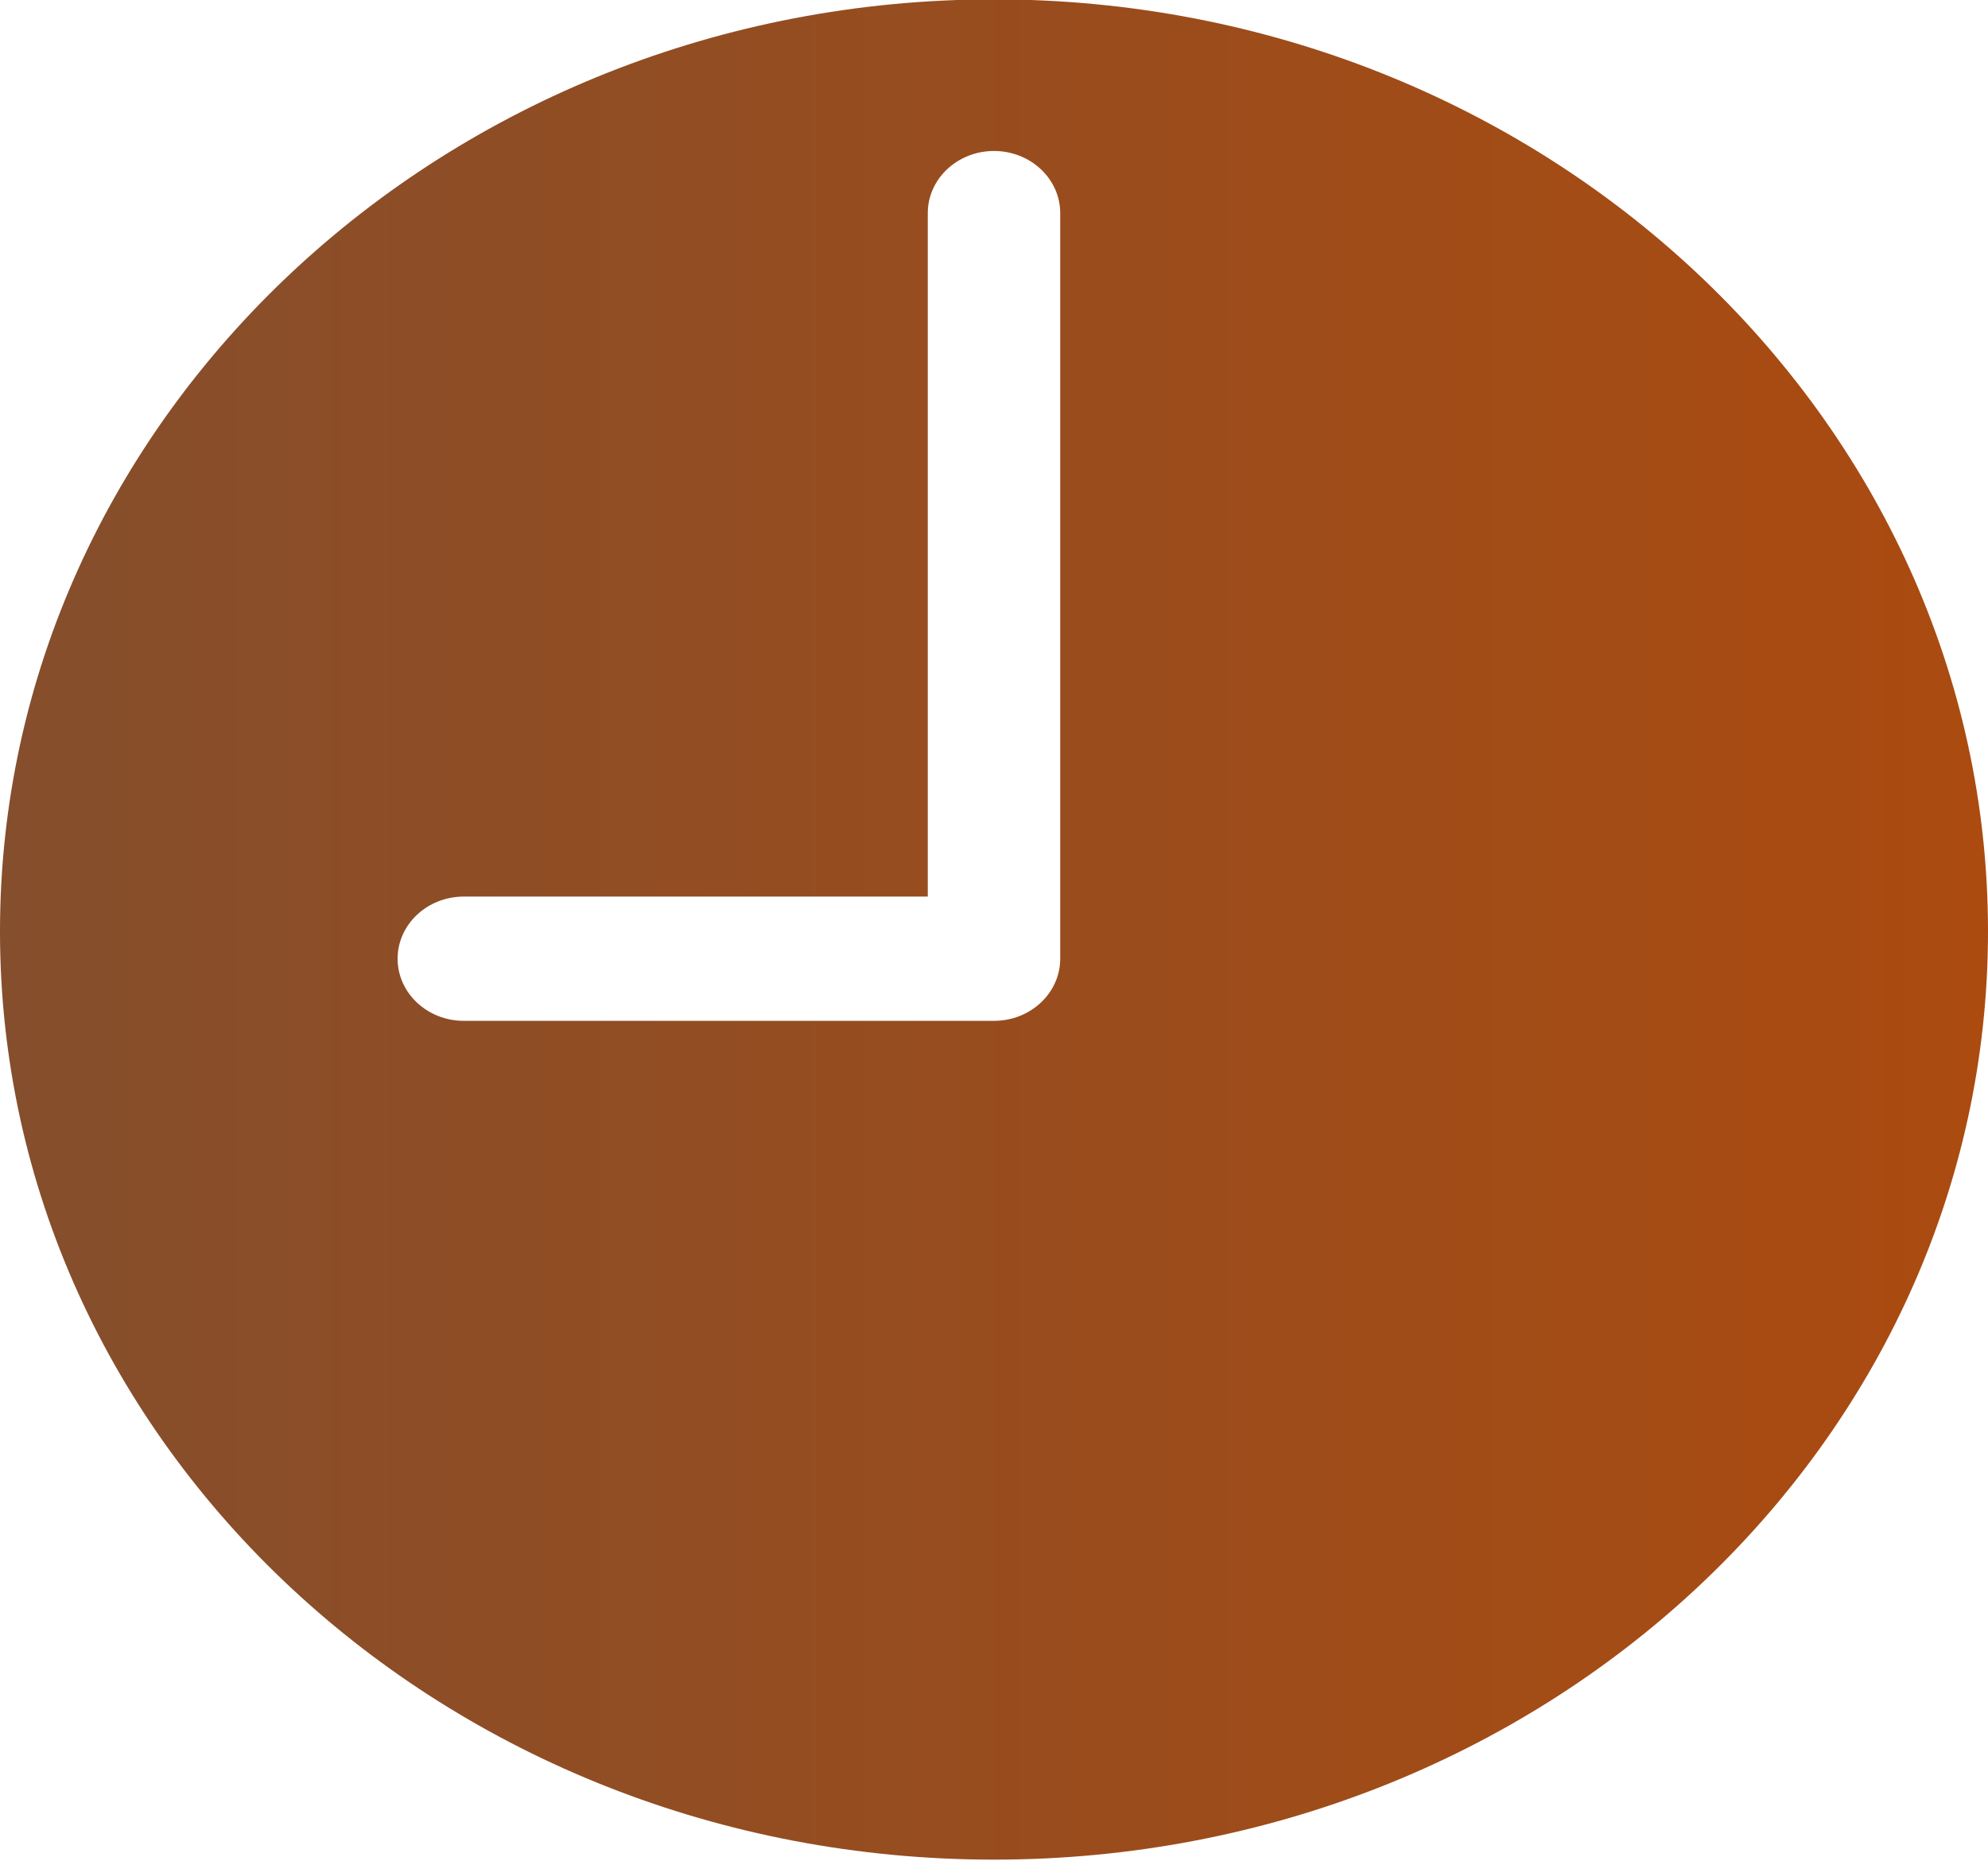
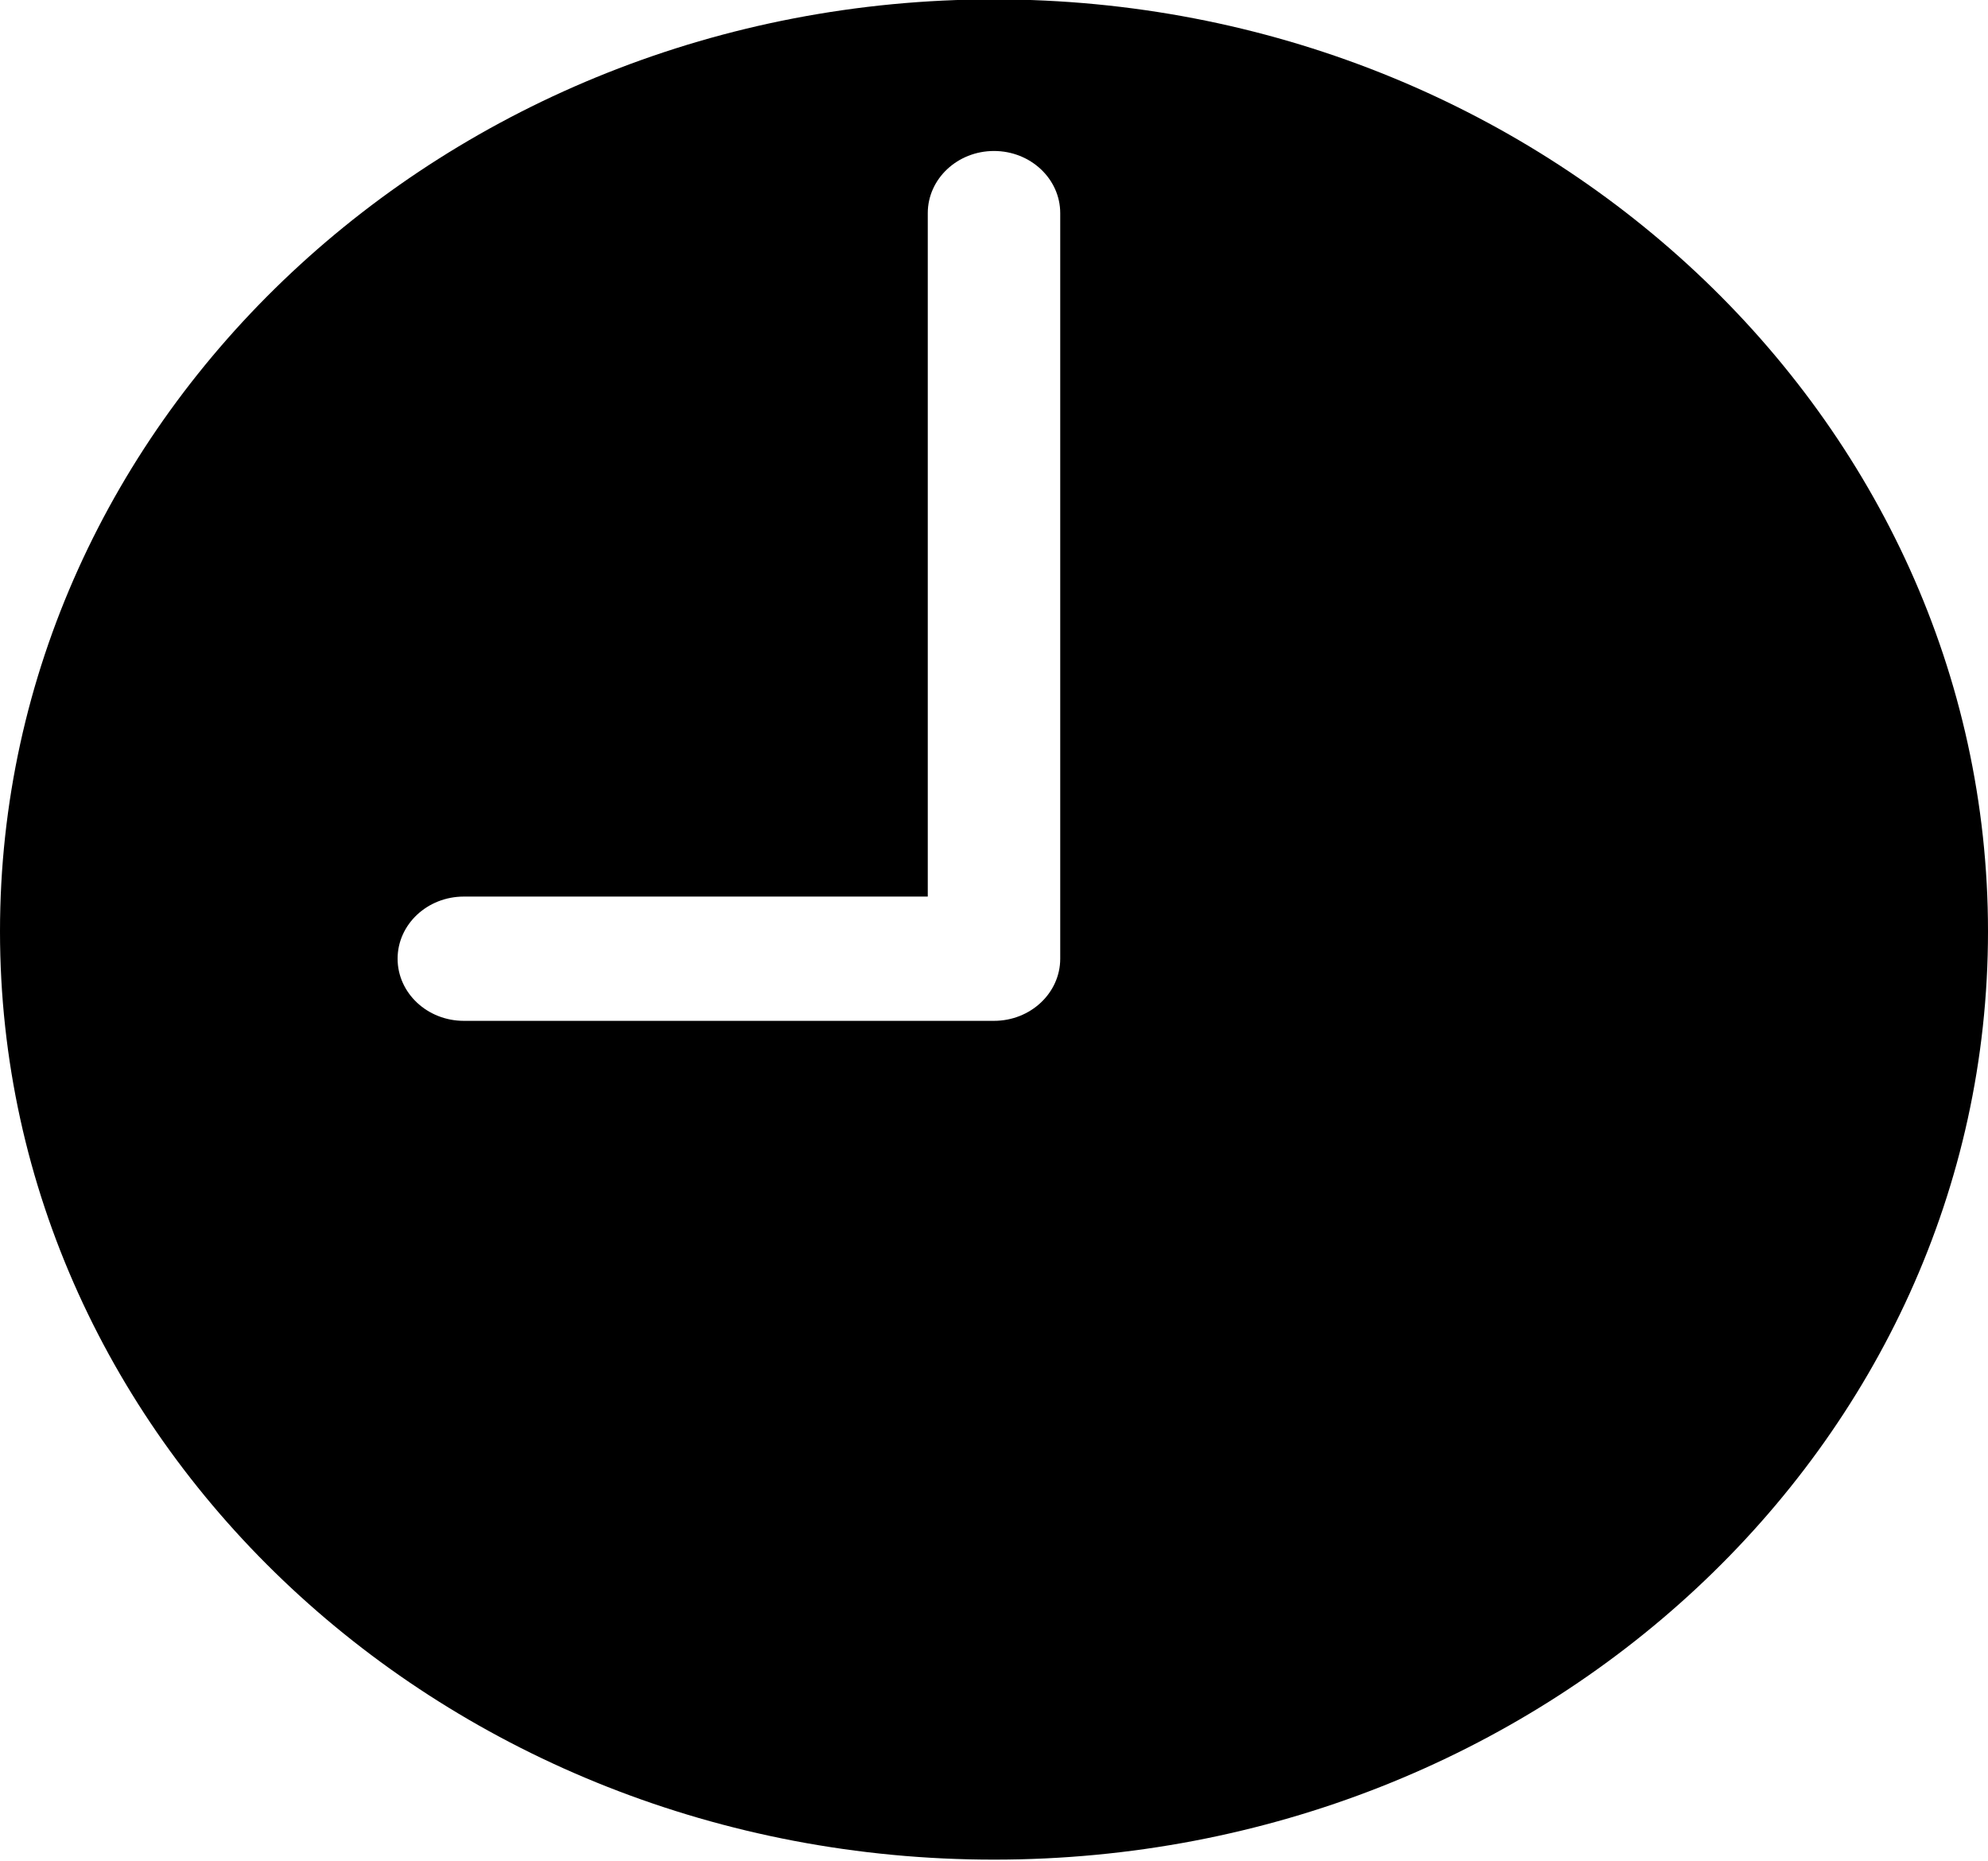
- <svg xmlns="http://www.w3.org/2000/svg" fill="none" viewBox="0 0.02 16 14.97">
-   <path d="M8 0.015C3.589 0.015 0 3.38 0 7.515C0 11.651 3.589 14.985 8 14.985C12.411 14.985 16 11.651 16 7.515C16 3.38 12.411 0.015 8 0.015ZM8.533 7.735C8.533 8.011 8.294 8.235 8 8.235H3.733C3.439 8.235 3.2 8.011 3.2 7.735C3.2 7.459 3.439 7.235 3.733 7.235H7.467V1.735C7.467 1.459 7.706 1.235 8 1.235C8.294 1.235 8.533 1.459 8.533 1.735V7.735Z" fill="url(#paint0_linear_273_1826)" />
+ <svg xmlns="http://www.w3.org/2000/svg" viewBox="0 0.02 16 14.97">
+   <path d="M8 0.015C3.589 0.015 0 3.38 0 7.515C0 11.651 3.589 14.985 8 14.985C12.411 14.985 16 11.651 16 7.515C16 3.38 12.411 0.015 8 0.015ZM8.533 7.735C8.533 8.011 8.294 8.235 8 8.235H3.733C3.439 8.235 3.2 8.011 3.2 7.735C3.2 7.459 3.439 7.235 3.733 7.235H7.467V1.735C7.467 1.459 7.706 1.235 8 1.235C8.294 1.235 8.533 1.459 8.533 1.735V7.735Z" />
  <defs>
    <linearGradient id="paint0_linear_273_1826" x1="0" y1="7.5" x2="16" y2="7.5" gradientUnits="userSpaceOnUse">
      <stop stop-color="#854E2C" />
      <stop offset="1" stop-color="#AB4B10" />
    </linearGradient>
  </defs>
</svg>
